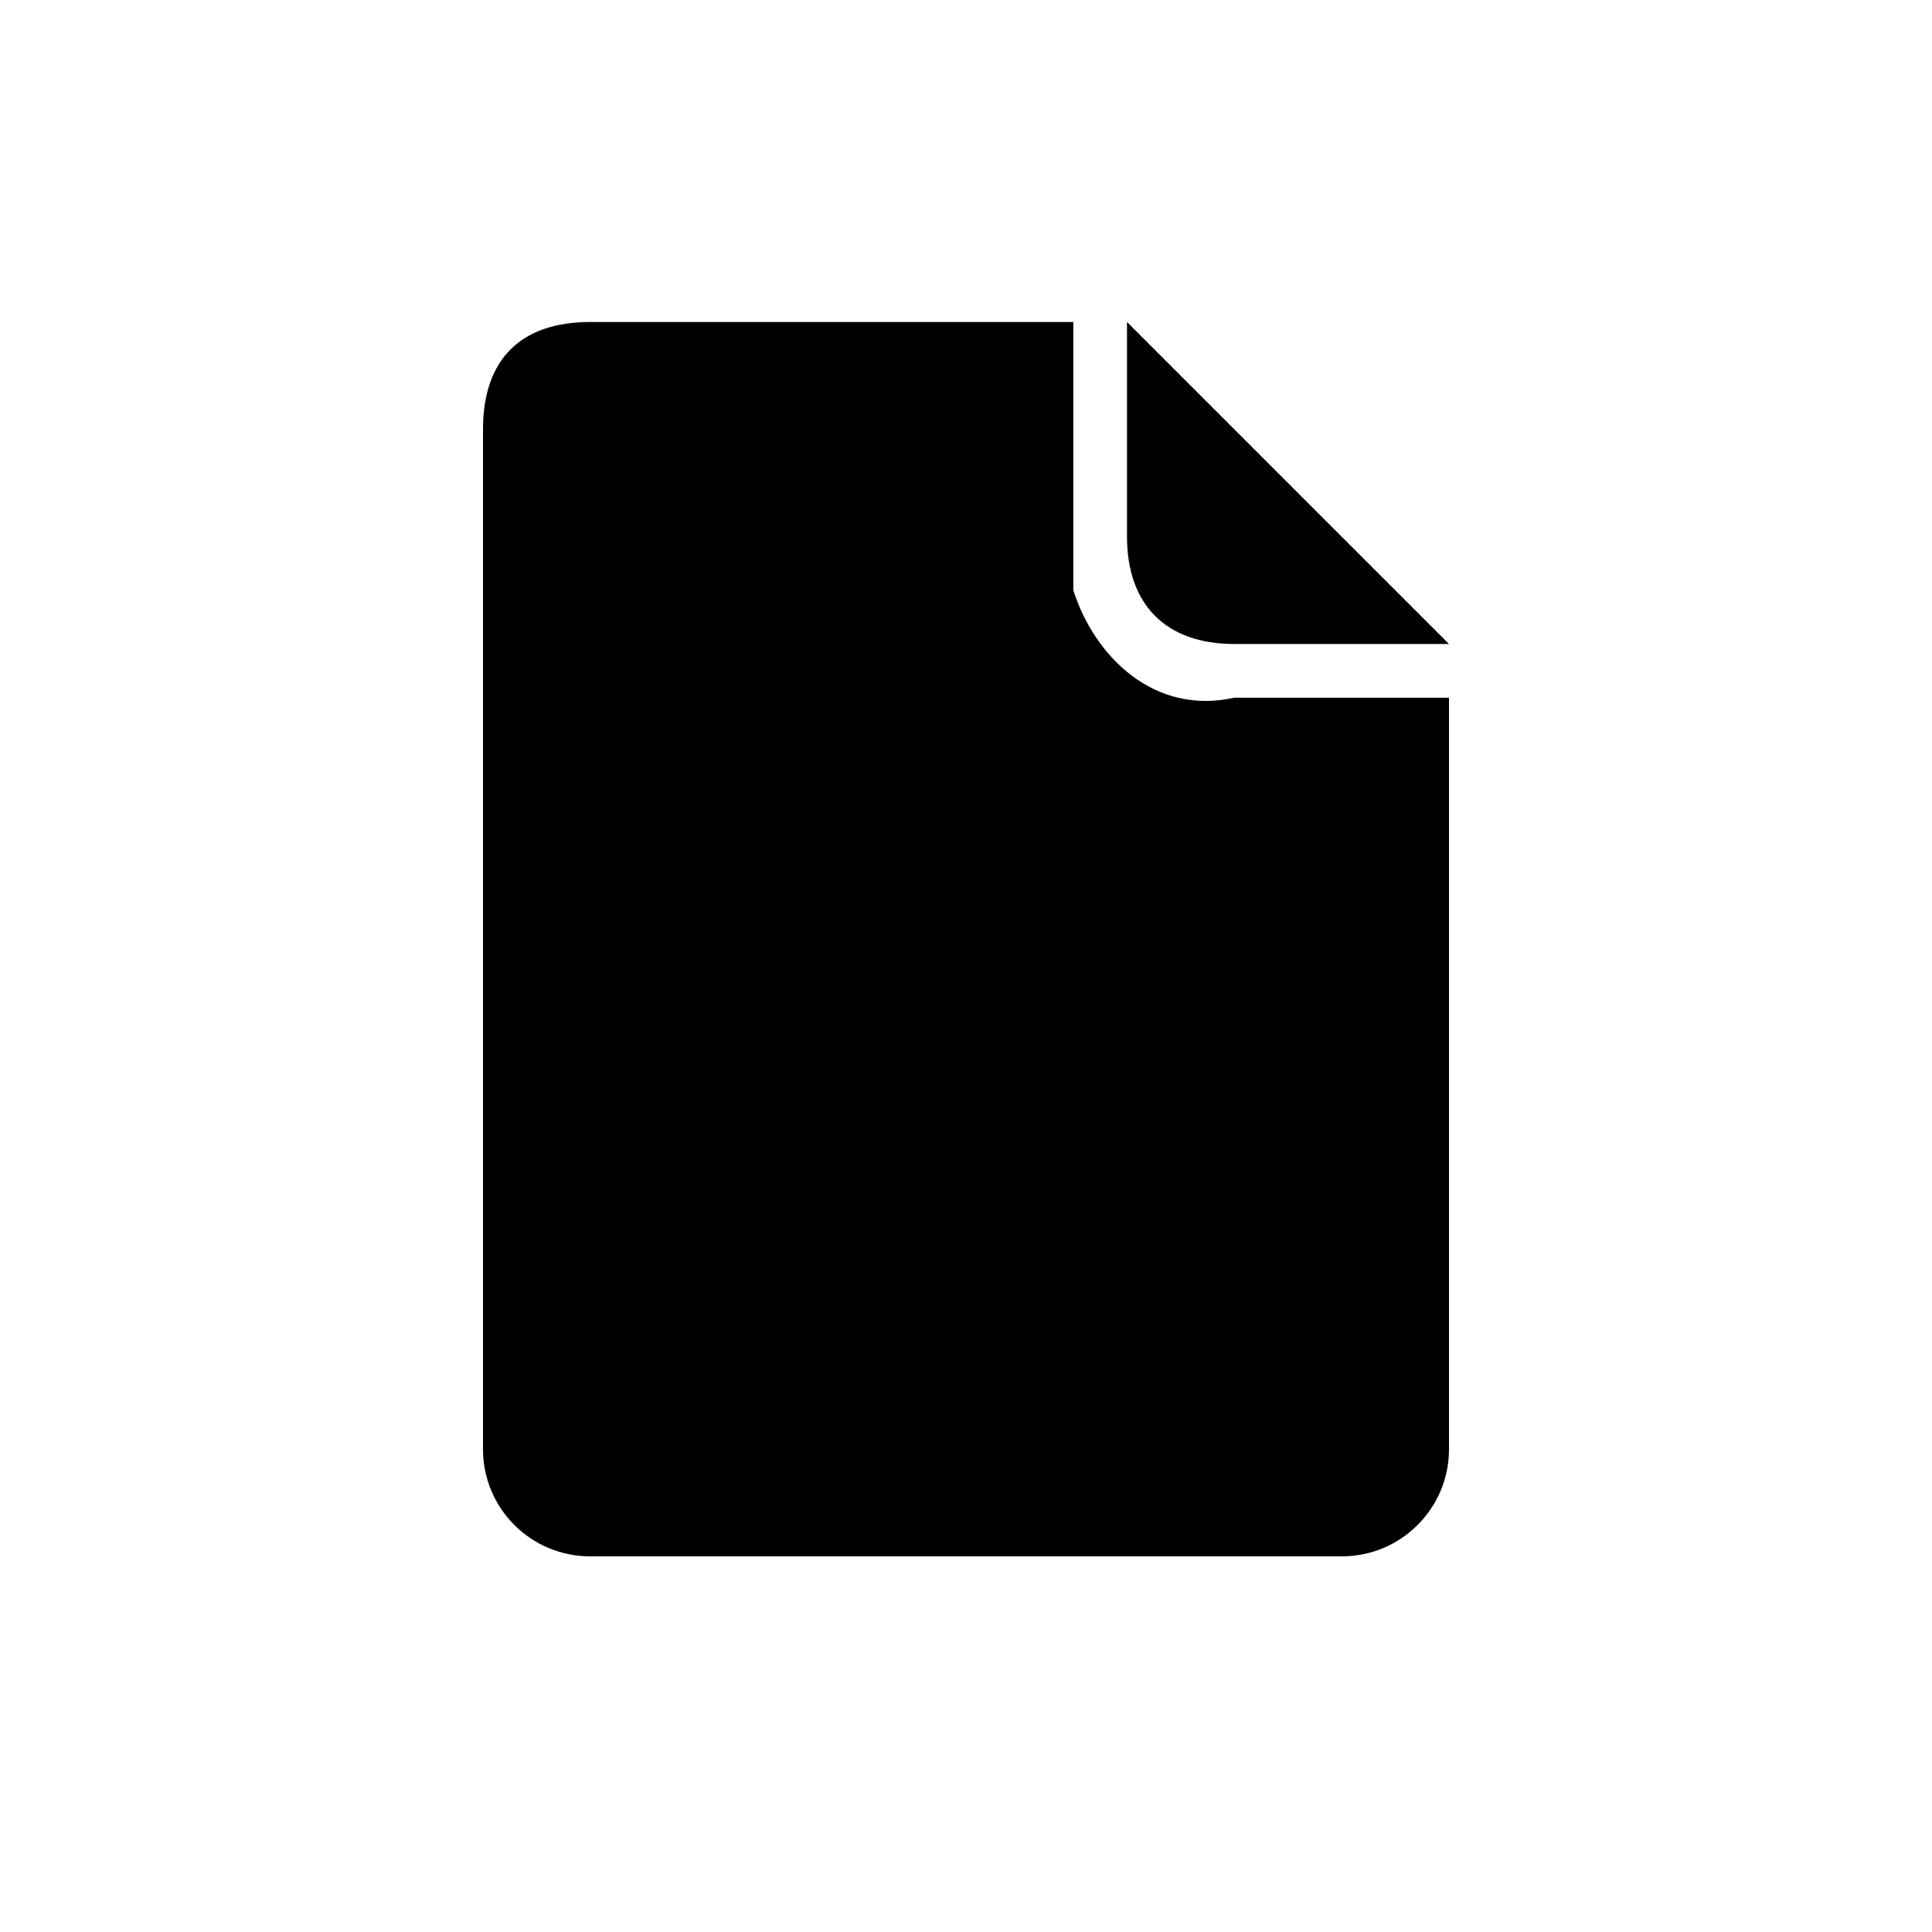
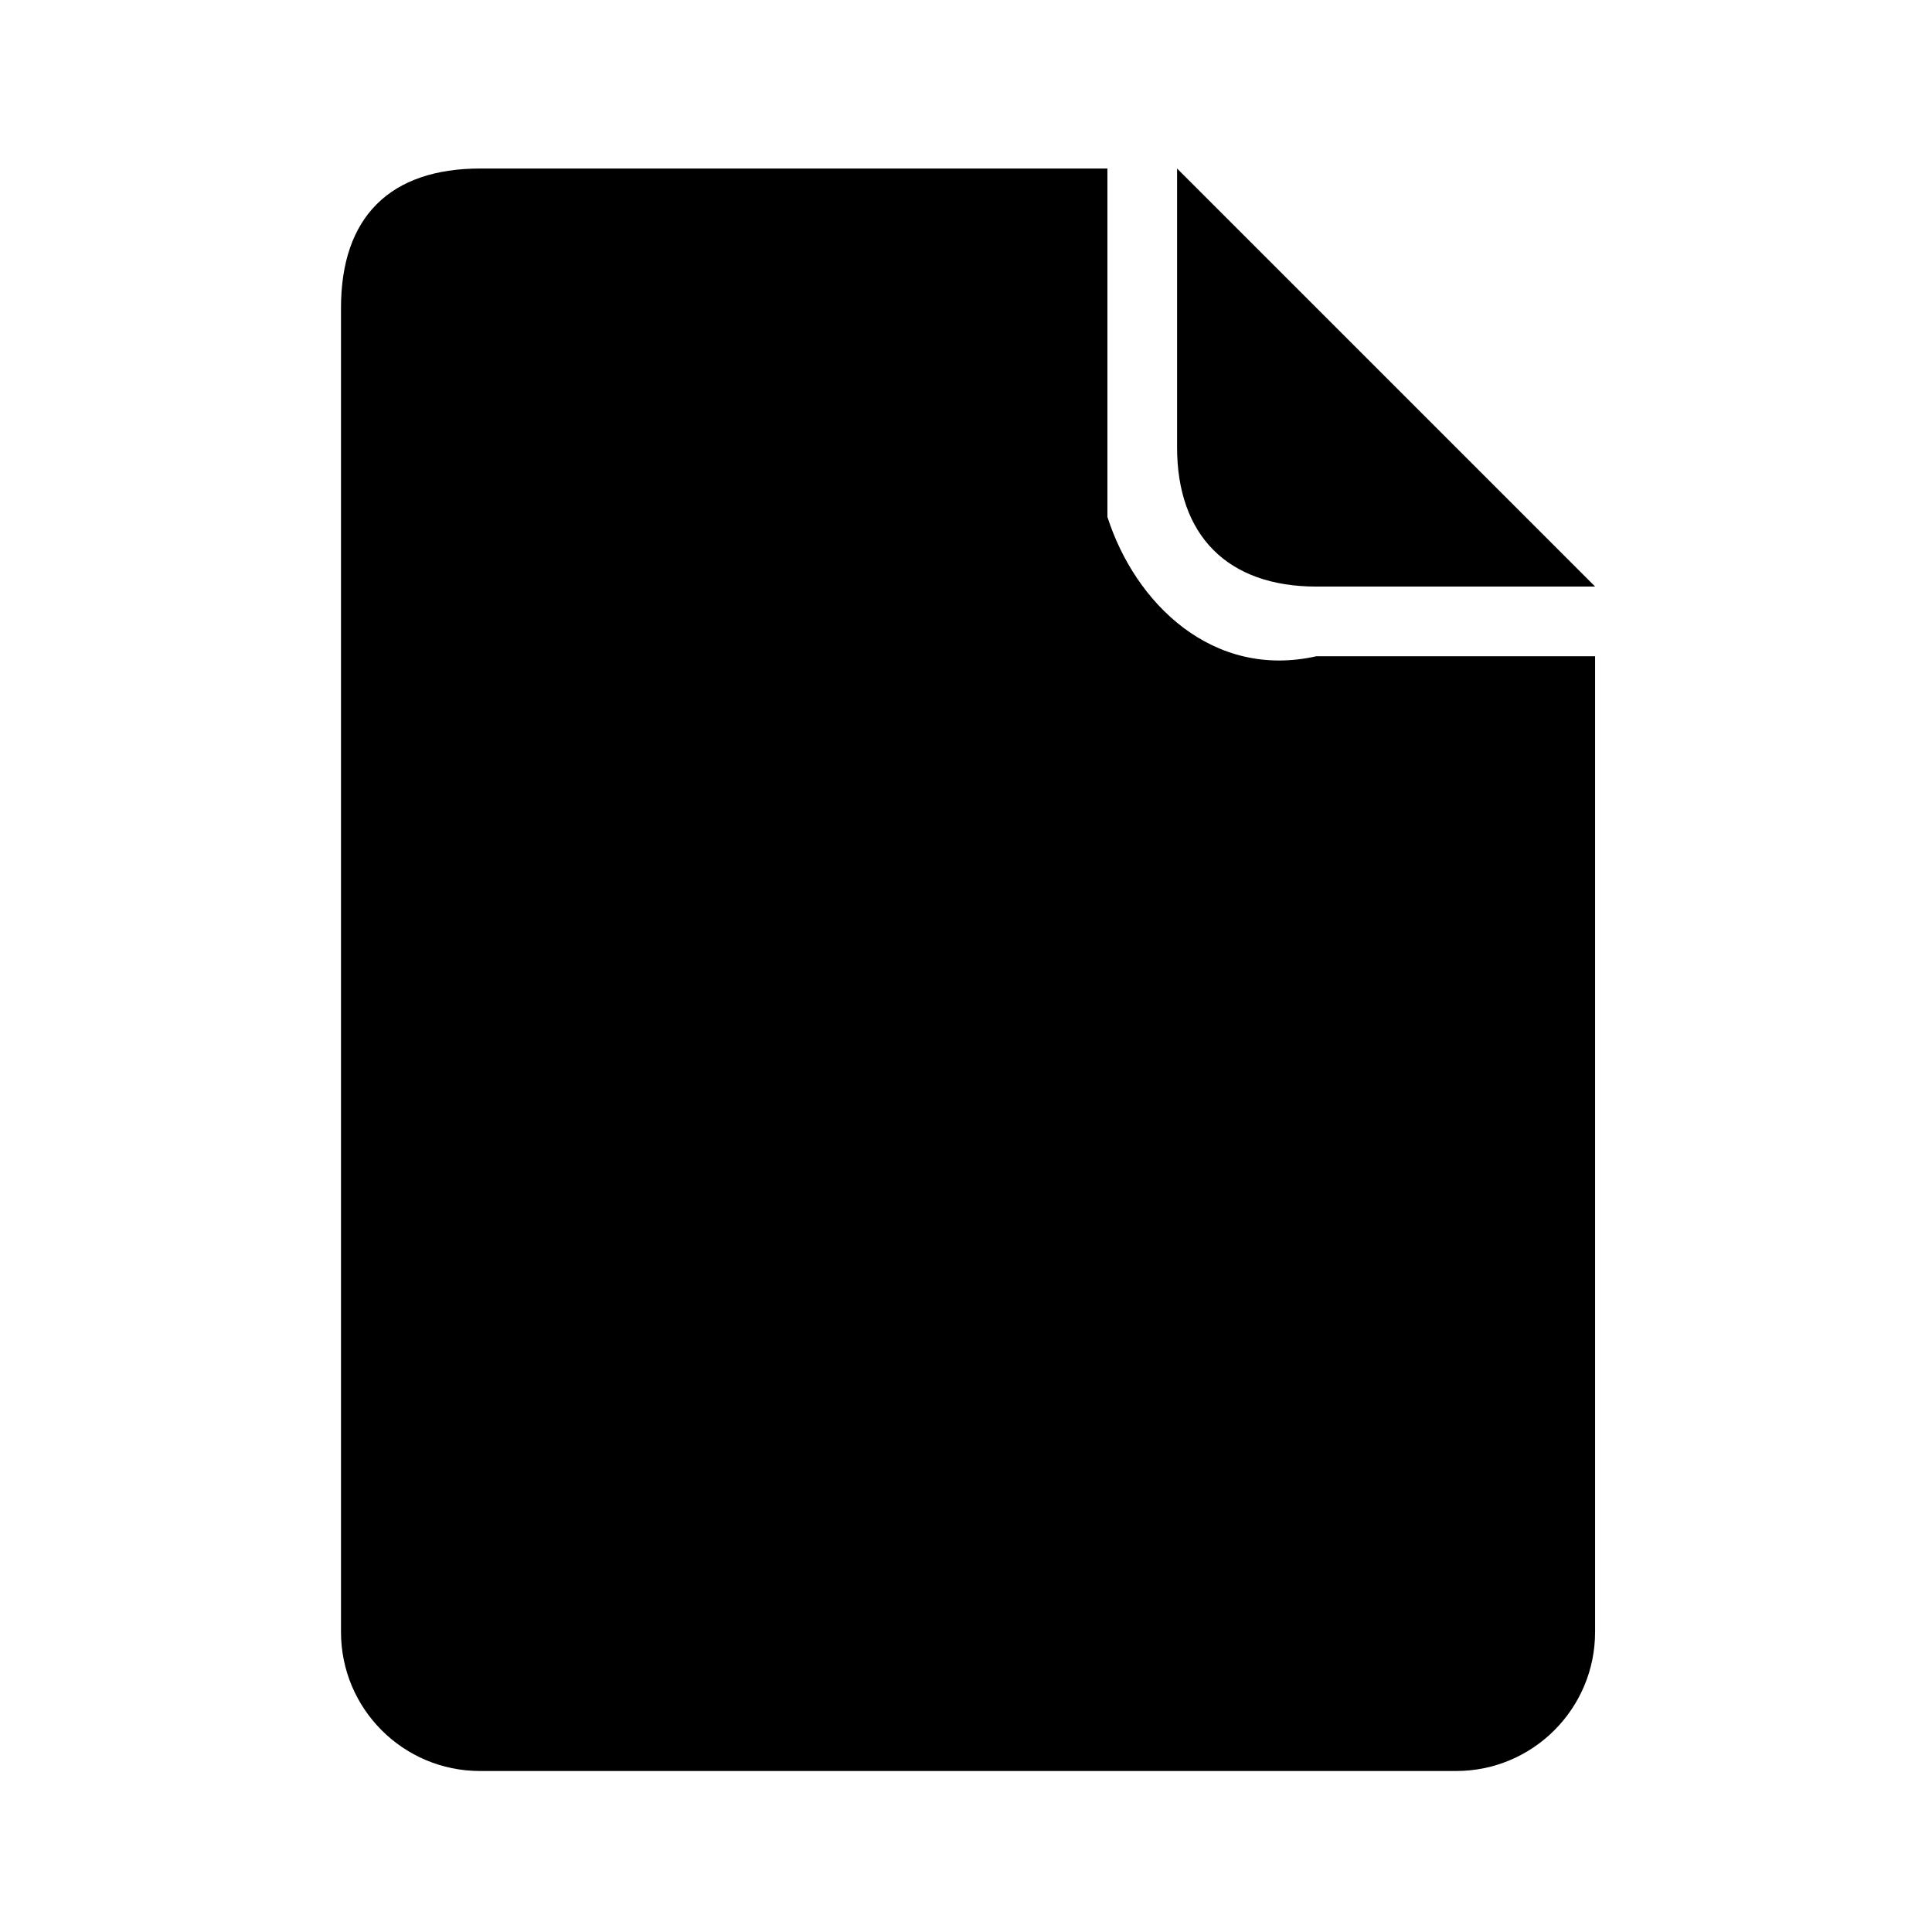
<svg xmlns="http://www.w3.org/2000/svg" width="36" height="36" viewBox="0 0 36 36" version="1.1">
-   <path d="M21,6 L21,10 C21,11.263 21.72,12 23,12 L27,12 L21,6 Z M27,13 L23,13 C21.513,13.335 20.397,12.241 20,11 L20,6 L11,6 C9.705,6 9,6.694 9,8 L9,27.005 C9,28.107 9.893,29 10.995,29 L25.005,29 C26.107,29 27,28.105 27,27.006 L27,13 Z" />
+   <path d="m 21.933,3.14 0,5.193 c 0,1.64 0.935,2.597 2.597,2.597 l 5.193,0 L 21.933,3.14 Z m 7.79,9.088 -5.193,0 c -1.931,0.435 -3.38,-0.985 -3.895,-2.597 l 0,-6.491 -11.684,0 c -1.681,0 -2.597,0.9 -2.597,2.597 l 0,24.674 C 6.354,31.841 7.513,33 8.944,33 l 18.188,0 c 1.43,0 2.59,-1.161 2.59,-2.589 l 0,-18.183 z" />
</svg>
